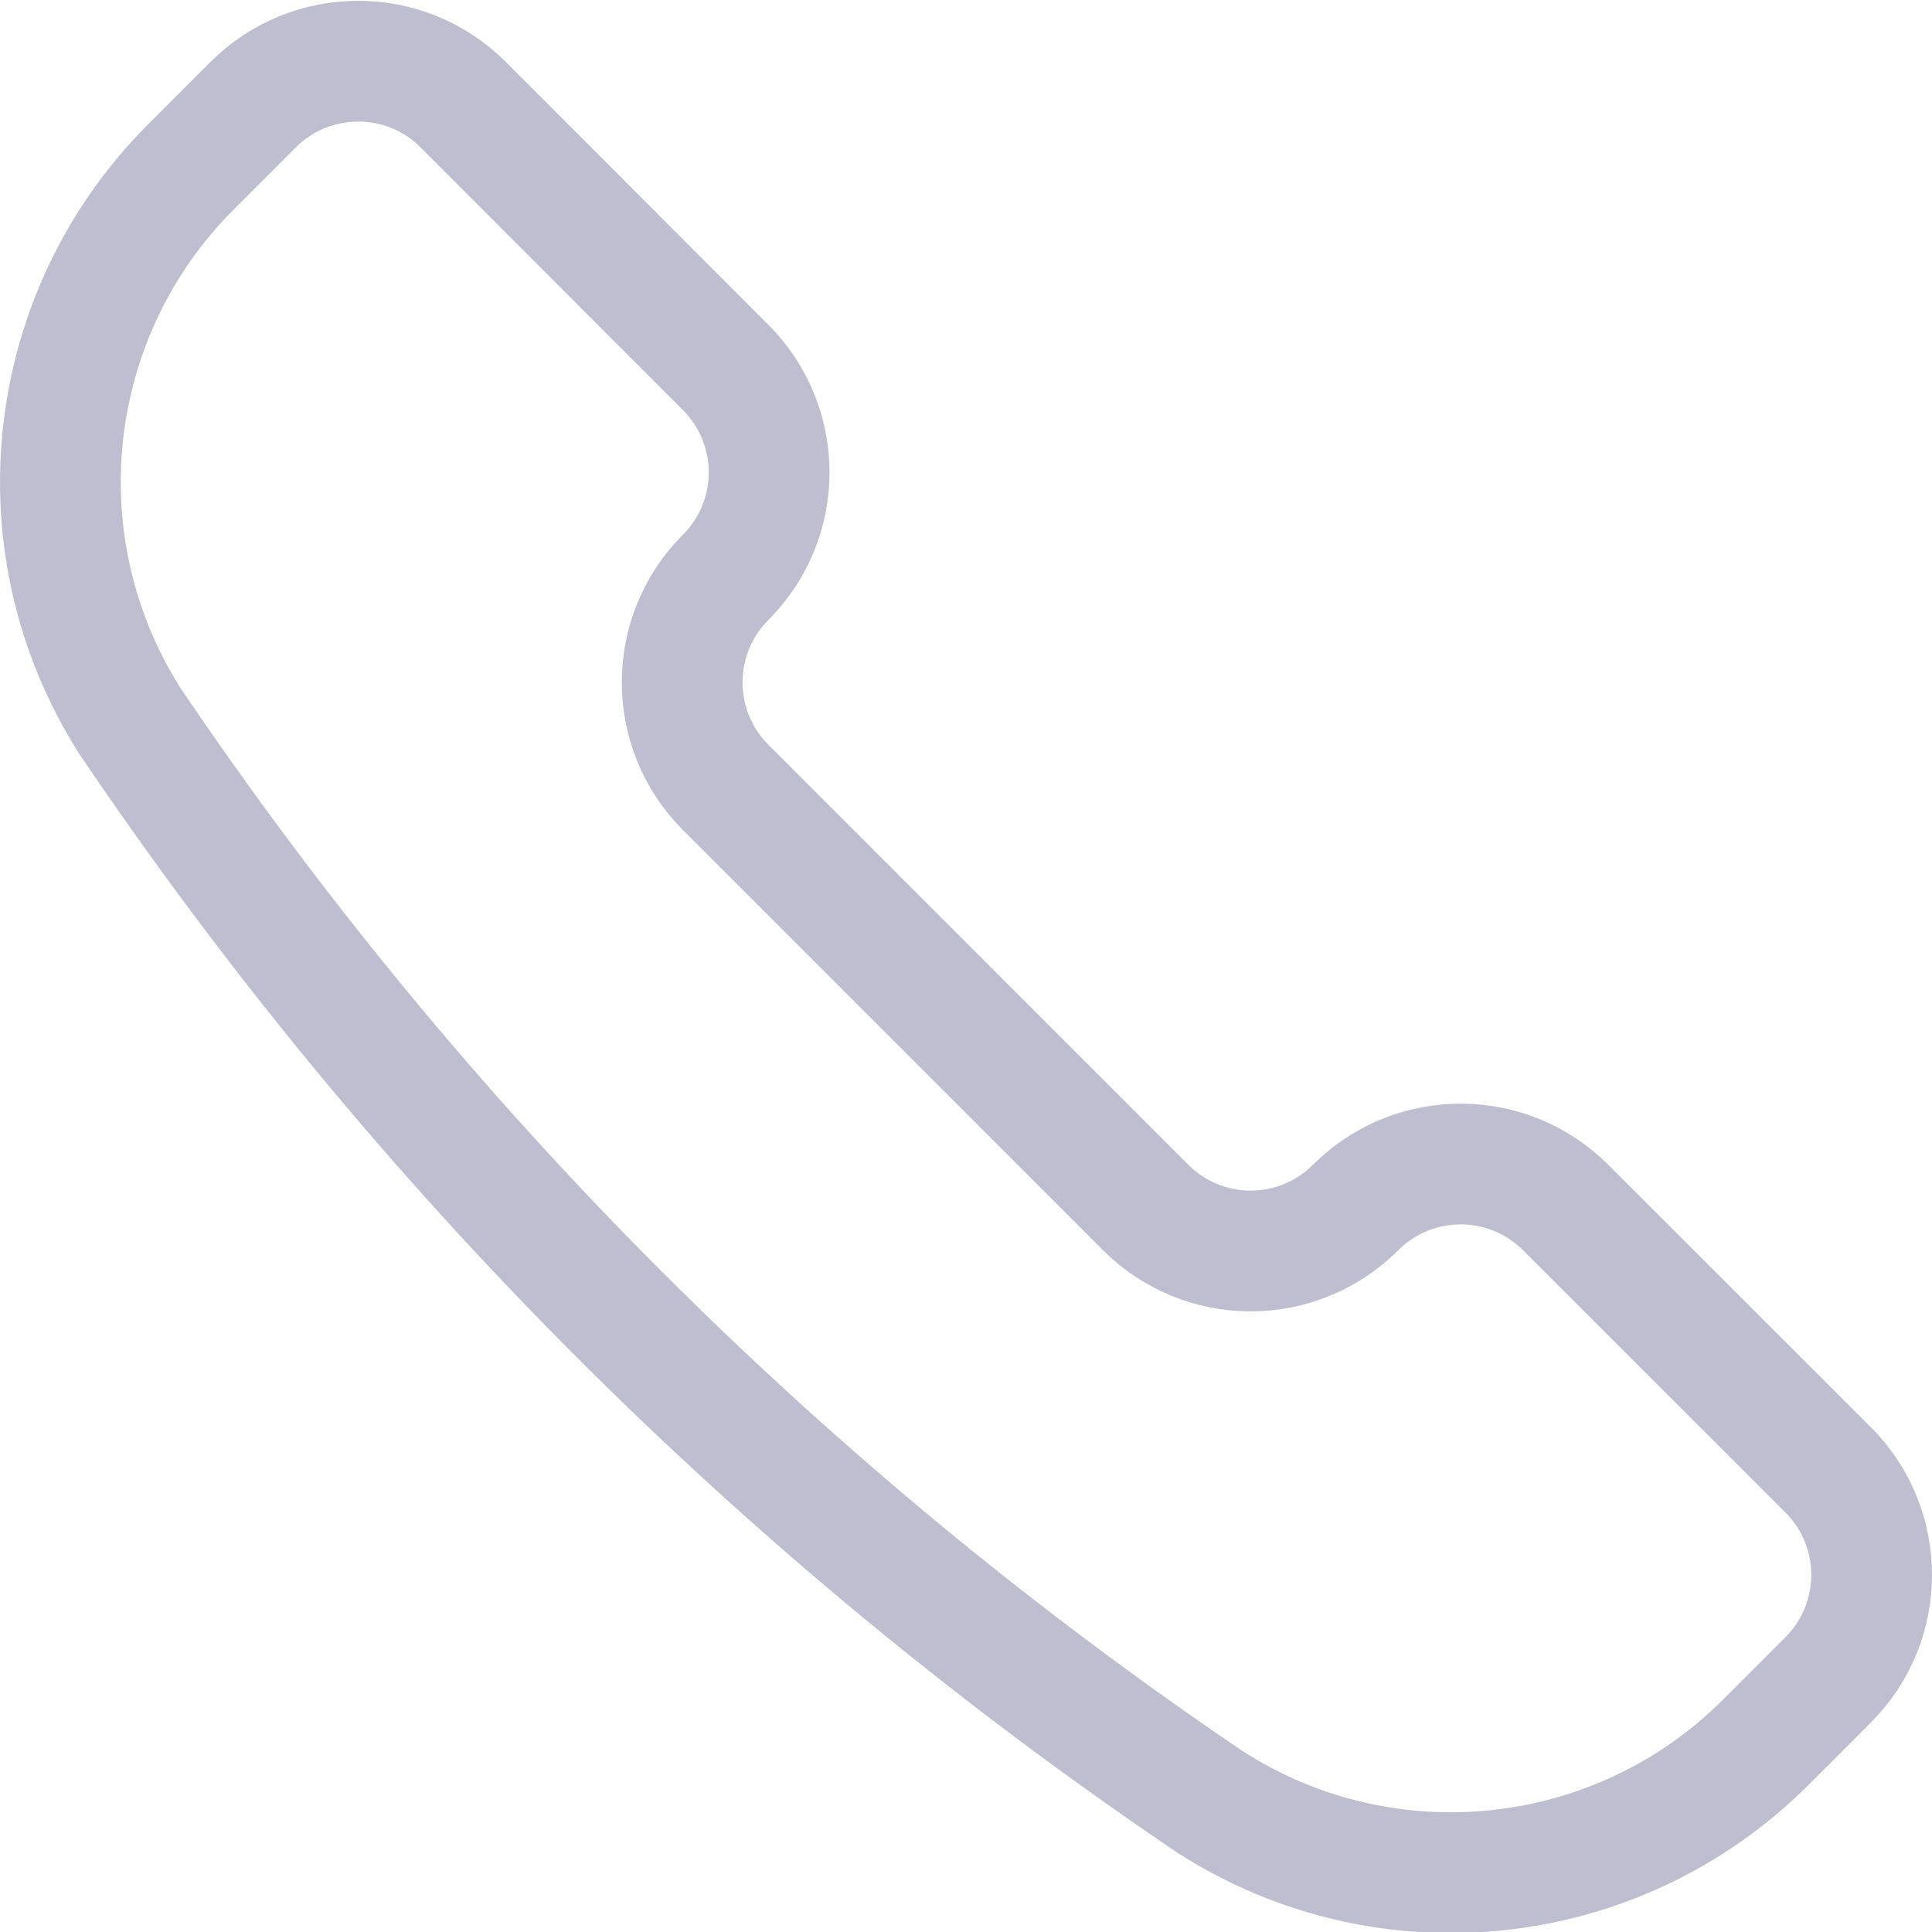
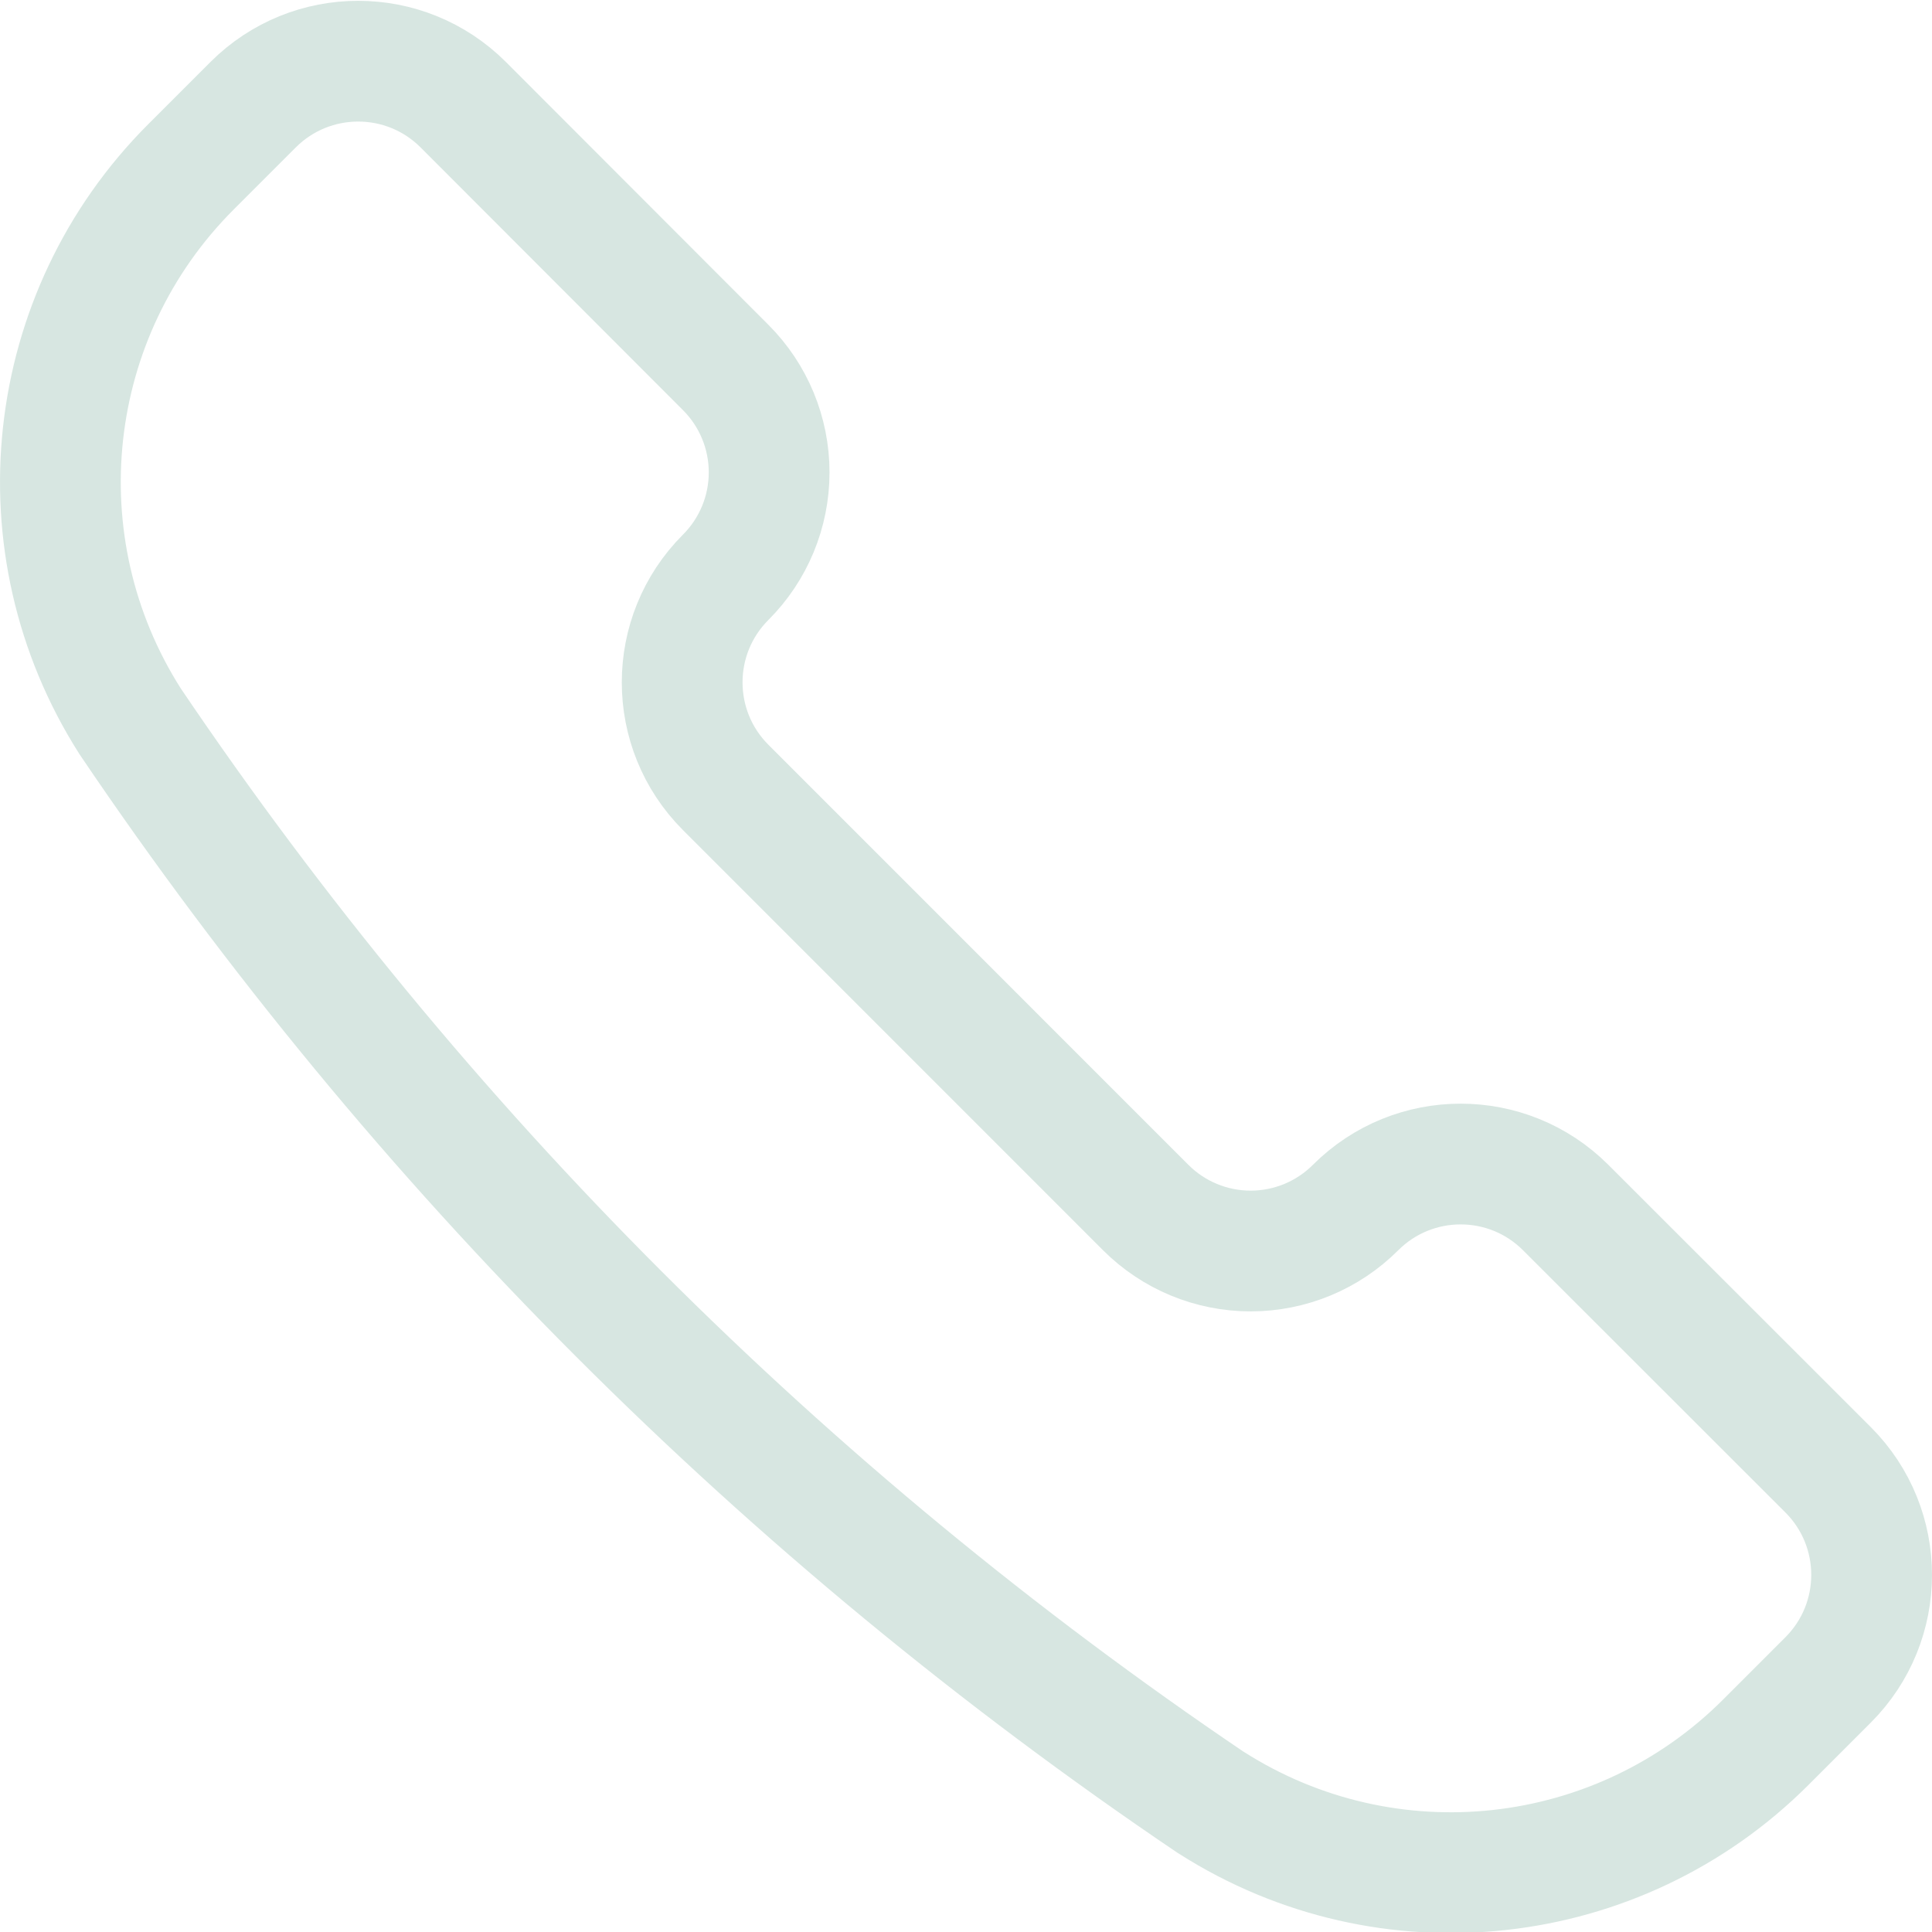
<svg xmlns="http://www.w3.org/2000/svg" viewBox="0 0 24 24" stroke-width="1.5" height="16" width="16">
-   <path d="M15.04,22.39l.012.007a5.533,5.533,0,0,0,6.884-.755l.774-.774a1.846,1.846,0,0,0,0-2.609L19.449,15a1.846,1.846,0,0,0-2.609,0h0a1.843,1.843,0,0,1-2.608,0L9.014,9.781a1.846,1.846,0,0,1,0-2.609h0a1.843,1.843,0,0,0,0-2.608L5.754,1.3a1.846,1.846,0,0,0-2.609,0l-.774.774a5.535,5.535,0,0,0-.756,6.884l.008.012A49.935,49.935,0,0,0,15.04,22.39Z" fill="none" stroke="#bfbed0" stroke-linecap="round" stroke-linejoin="round" />
+   <path d="M15.04,22.39l.012.007a5.533,5.533,0,0,0,6.884-.755l.774-.774a1.846,1.846,0,0,0,0-2.609L19.449,15a1.846,1.846,0,0,0-2.609,0h0a1.843,1.843,0,0,1-2.608,0L9.014,9.781a1.846,1.846,0,0,1,0-2.609h0a1.843,1.843,0,0,0,0-2.608L5.754,1.3a1.846,1.846,0,0,0-2.609,0l-.774.774a5.535,5.535,0,0,0-.756,6.884l.008.012A49.935,49.935,0,0,0,15.04,22.39Z" fill="none" stroke="#d7e6e1" stroke-linecap="round" stroke-linejoin="round" />
</svg>
